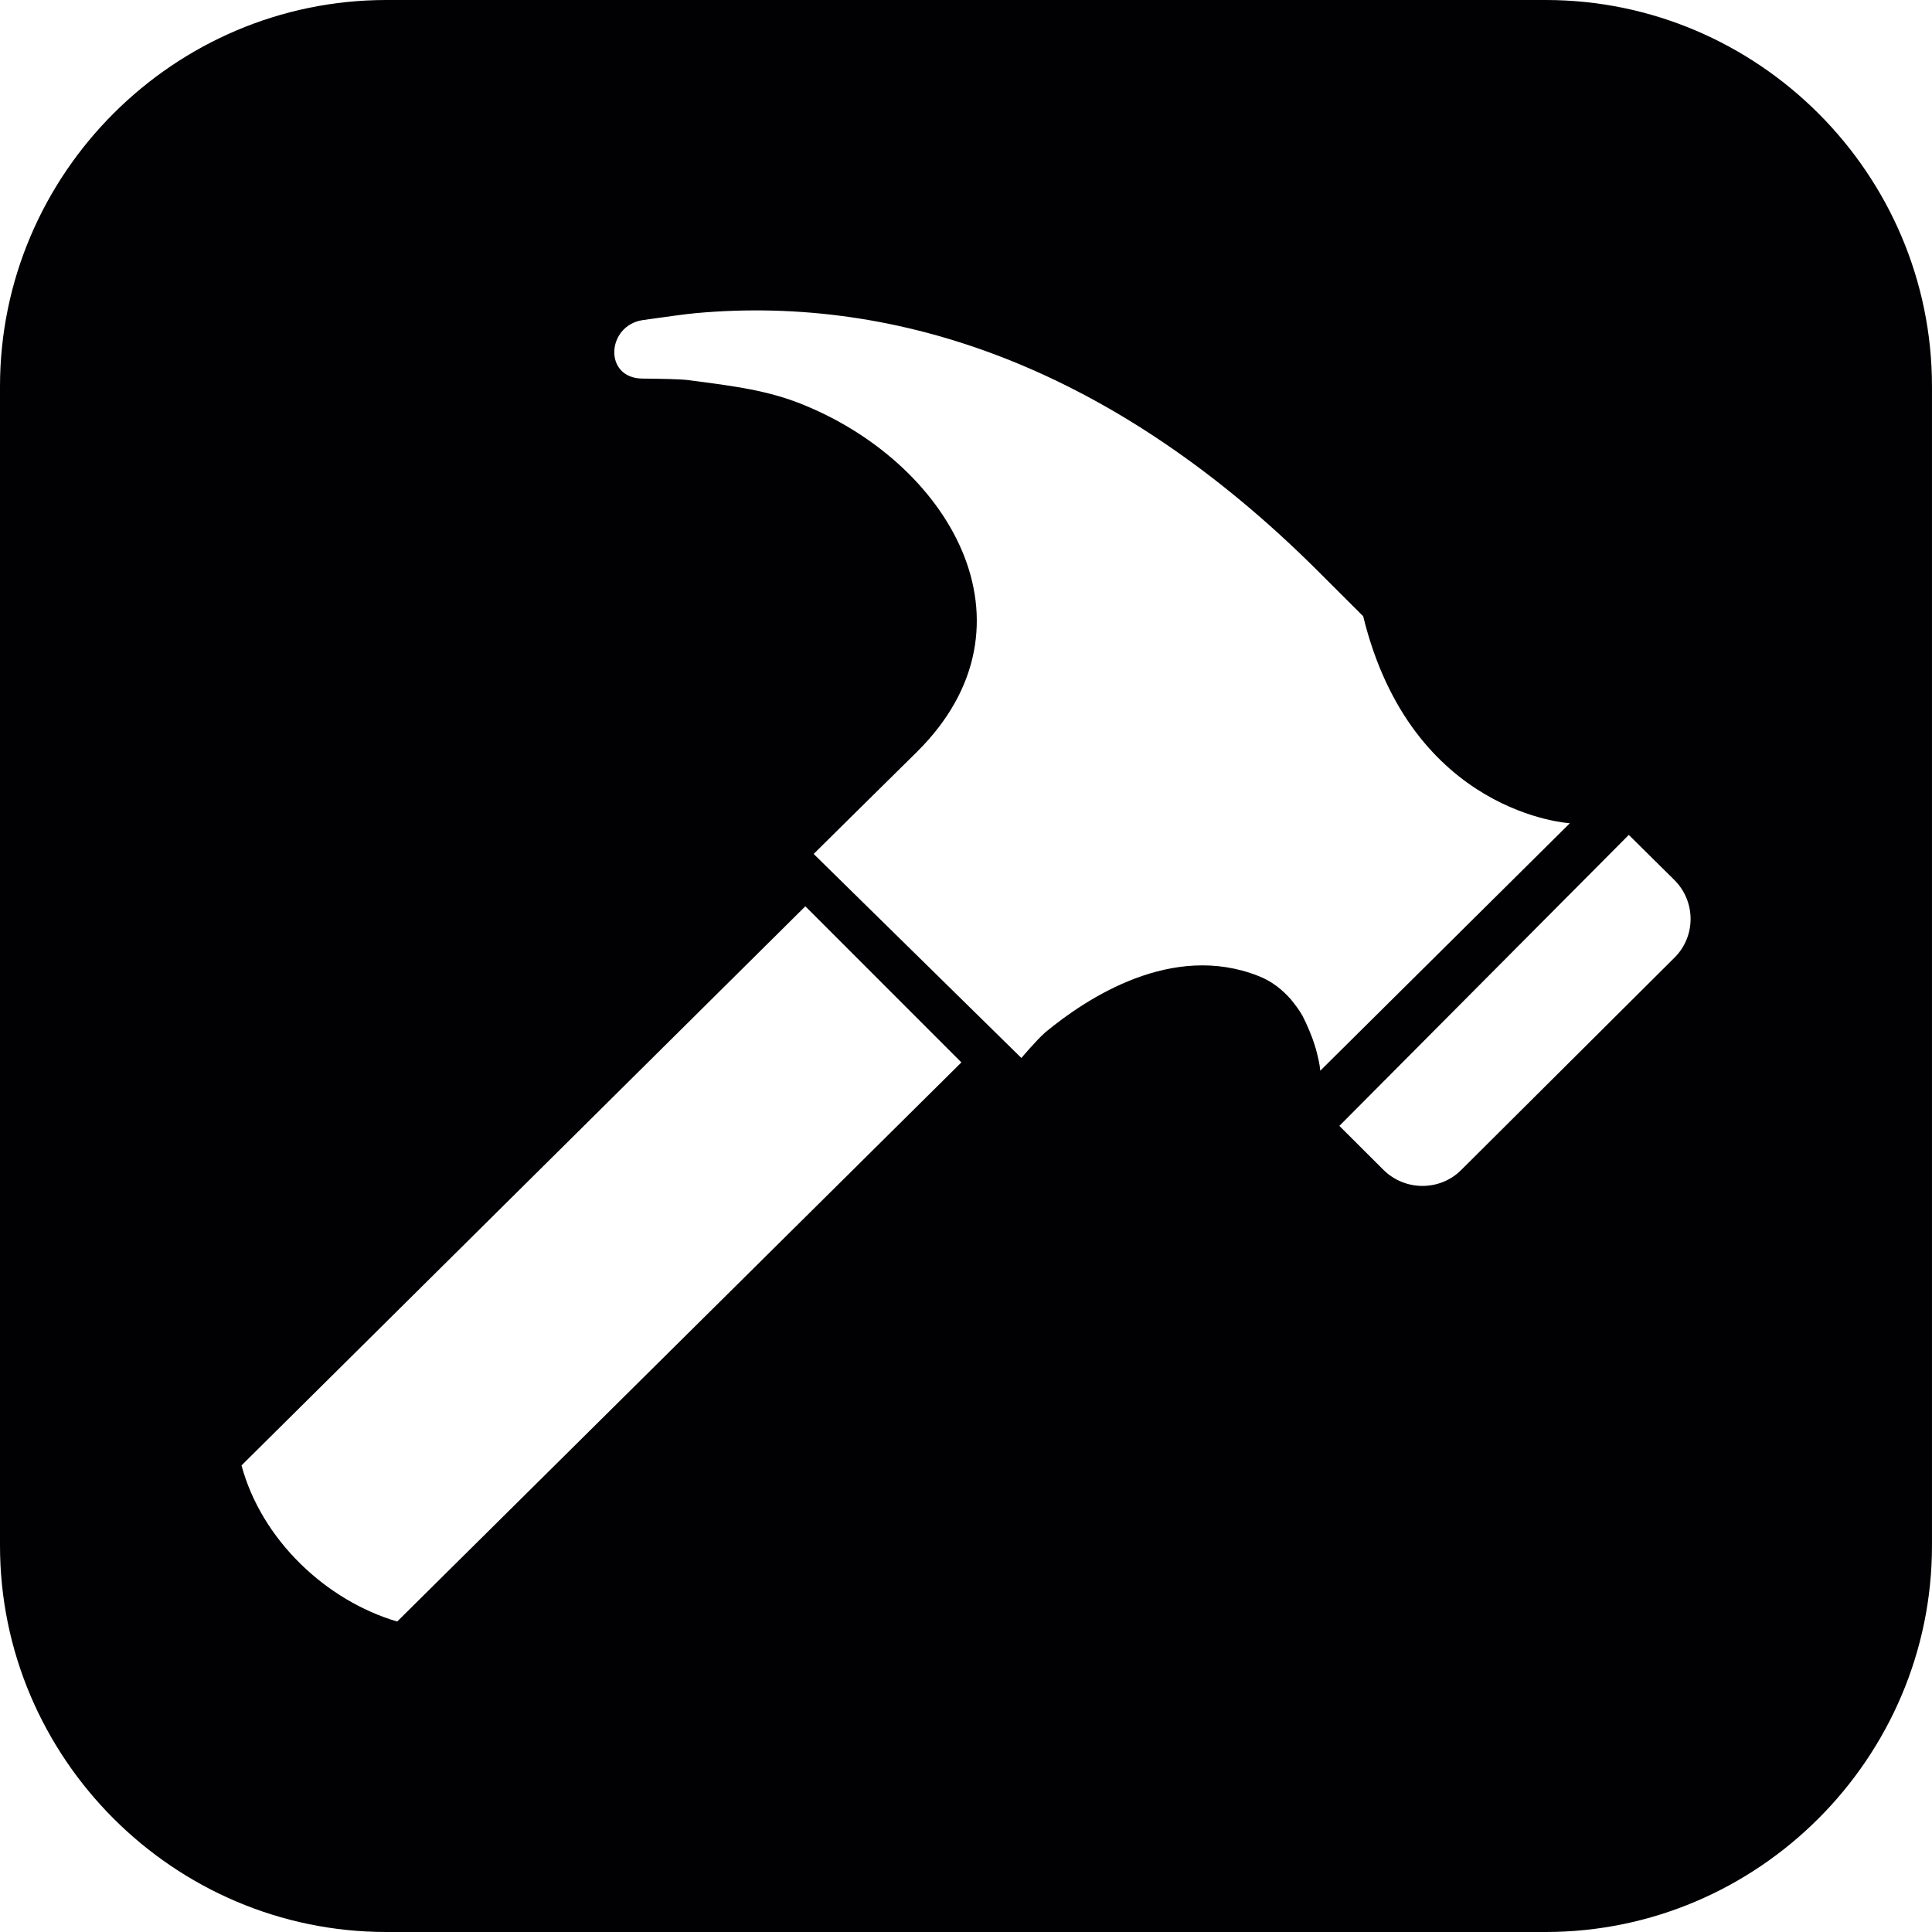
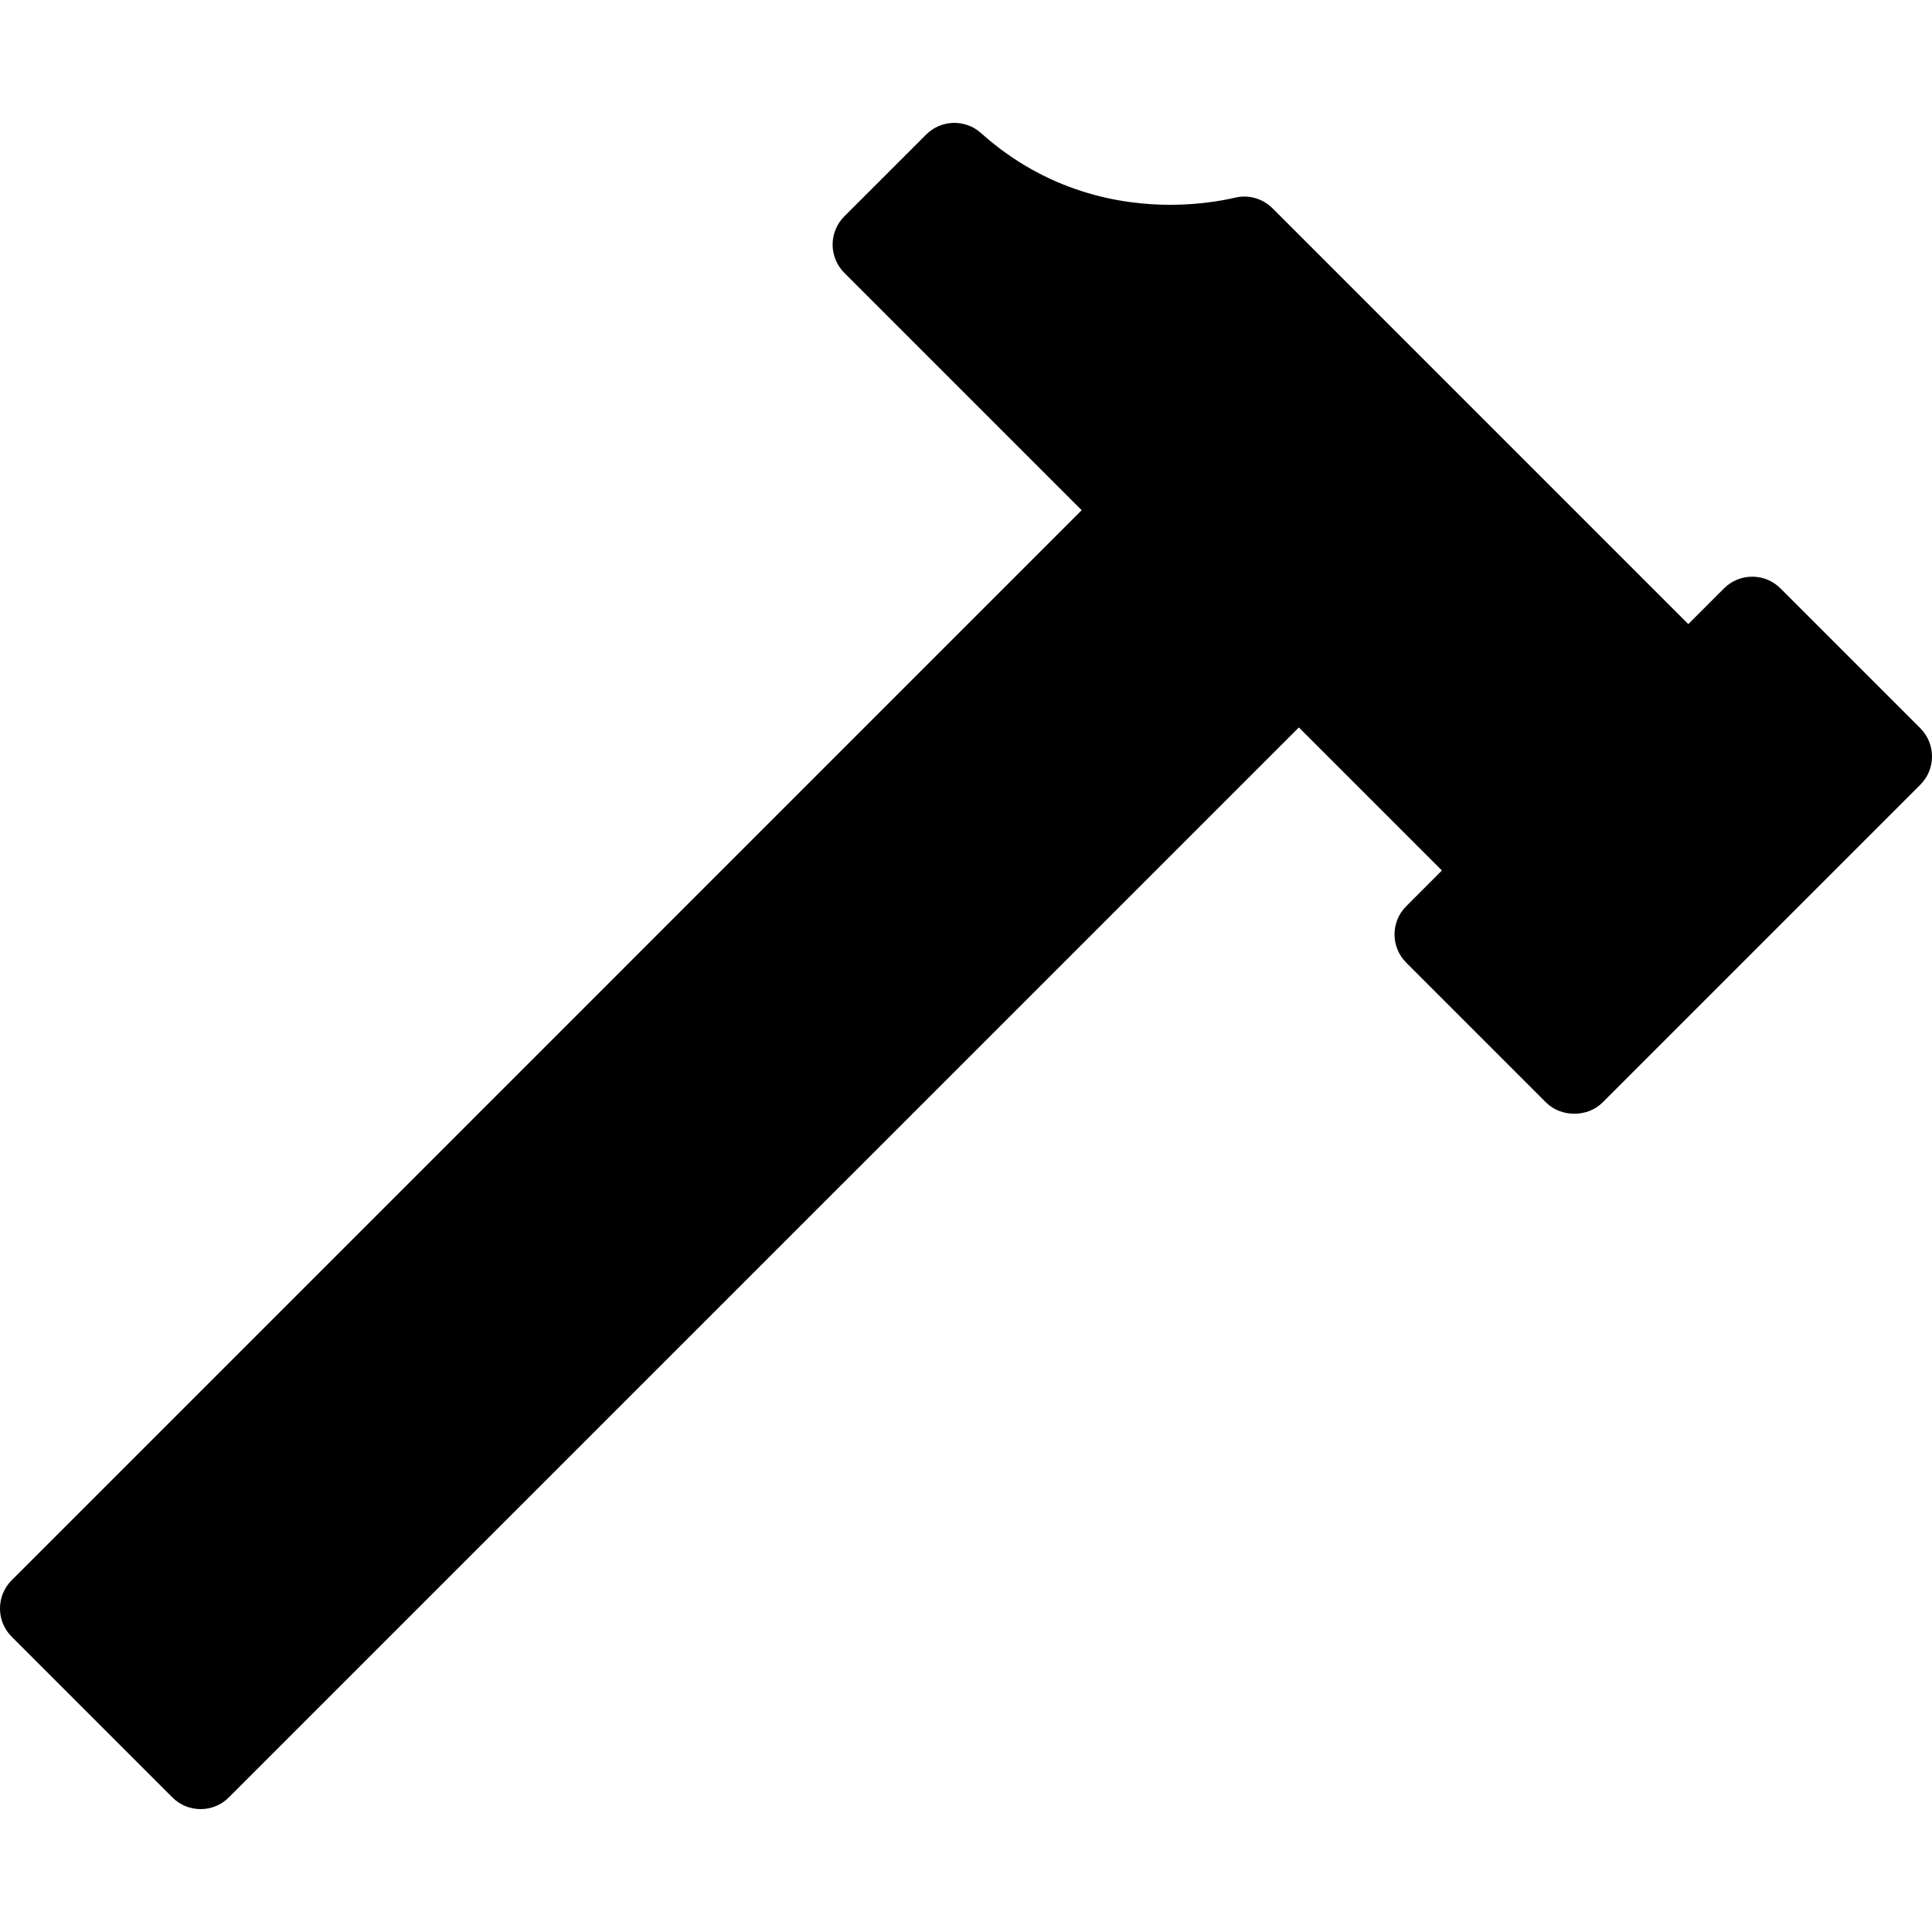
- <svg xmlns="http://www.w3.org/2000/svg" version="1.1" id="Capa_1" x="0px" y="0px" width="106.048px" height="106.048px" viewBox="0 0 106.048 106.048" style="enable-background:new 0 0 106.048 106.048;" xml:space="preserve">
+ <svg xmlns="http://www.w3.org/2000/svg" version="1.1" id="Capa_1" x="0px" y="0px" width="96.785px" height="96.785px" viewBox="0 0 96.785 96.785" style="enable-background:new 0 0 96.785 96.785;" xml:space="preserve">
  <g>
-     <path style="fill:#010002;" d="M84.838,0H21.209C9.543,0,0,9.543,0,21.209v63.629c0,11.666,9.543,21.21,21.209,21.21h63.628   c11.667,0,21.21-9.544,21.21-21.21V21.209C106.048,9.543,96.505,0,84.838,0z M21.802,89.006c-3.886-1.144-7.433-4.458-8.546-8.569   l30.95-30.69l8.565,8.569L21.802,89.006z M72.229,57.58c-0.057-0.181-0.119-0.398-0.202-0.616   c-0.104-0.274-0.217-0.544-0.342-0.817c-0.067-0.13-0.124-0.265-0.196-0.399c-0.182-0.321-0.404-0.61-0.632-0.891   c-0.466-0.528-1.041-0.999-1.781-1.284c-4.738-1.874-9.414,1.207-11.692,3.086c-0.497,0.436-1.32,1.414-1.32,1.414l-11.402-11.2   c0,0,3.774-3.738,5.67-5.603c7.079-7.017,1.712-16.019-6.586-19.19c-1.937-0.732-3.912-0.939-5.95-1.214   c-0.481-0.06-1.527-0.075-2.535-0.086c-2.146-0.021-1.967-2.899,0.005-3.208c1.113-0.153,2.338-0.334,2.949-0.386   c11.115-0.999,22.95,2.991,34.166,14.199c0.818,0.823,1.636,1.628,2.444,2.439c2.661,10.882,11.345,11.363,11.345,11.363   c-4.562,4.523-9.14,9.06-13.701,13.585C72.441,58.389,72.338,57.994,72.229,57.58z M91.912,52.568l-11.703,11.65   c-1.165,1.17-3.086,1.17-4.267,0l-2.424-2.418l15.887-15.972l2.507,2.48C93.092,49.492,93.092,51.396,91.912,52.568z" />
+     <path d="M96.2,36.482l-7.007-7.007c-0.78-0.781-2.047-0.781-2.827,0l-1.79,1.79l-20.83-20.831c-0.488-0.489-1.196-0.693-1.87-0.533   c-0.573,0.134-1.759,0.359-3.255,0.359c-2.494,0-6.162-0.624-9.476-3.594c-0.79-0.708-1.997-0.676-2.749,0.075l-4.1,4.099   c-0.375,0.375-0.586,0.883-0.586,1.414c0,0.53,0.211,1.039,0.586,1.414l11.892,11.892L0.585,79.164   c-0.781,0.781-0.781,2.047,0,2.828l8.051,8.051c0.391,0.392,0.902,0.586,1.414,0.586c0.512,0,1.023-0.194,1.414-0.586   l53.604-53.602l7.166,7.166l-1.788,1.79c-0.781,0.781-0.781,2.047,0,2.828l7.006,7.006c0.75,0.75,2.078,0.75,2.828,0l15.92-15.92   C96.98,38.53,96.98,37.264,96.2,36.482z" />
  </g>
  <g>
</g>
  <g>
</g>
  <g>
</g>
  <g>
</g>
  <g>
</g>
  <g>
</g>
  <g>
</g>
  <g>
</g>
  <g>
</g>
  <g>
</g>
  <g>
</g>
  <g>
</g>
  <g>
</g>
  <g>
</g>
  <g>
</g>
</svg>
